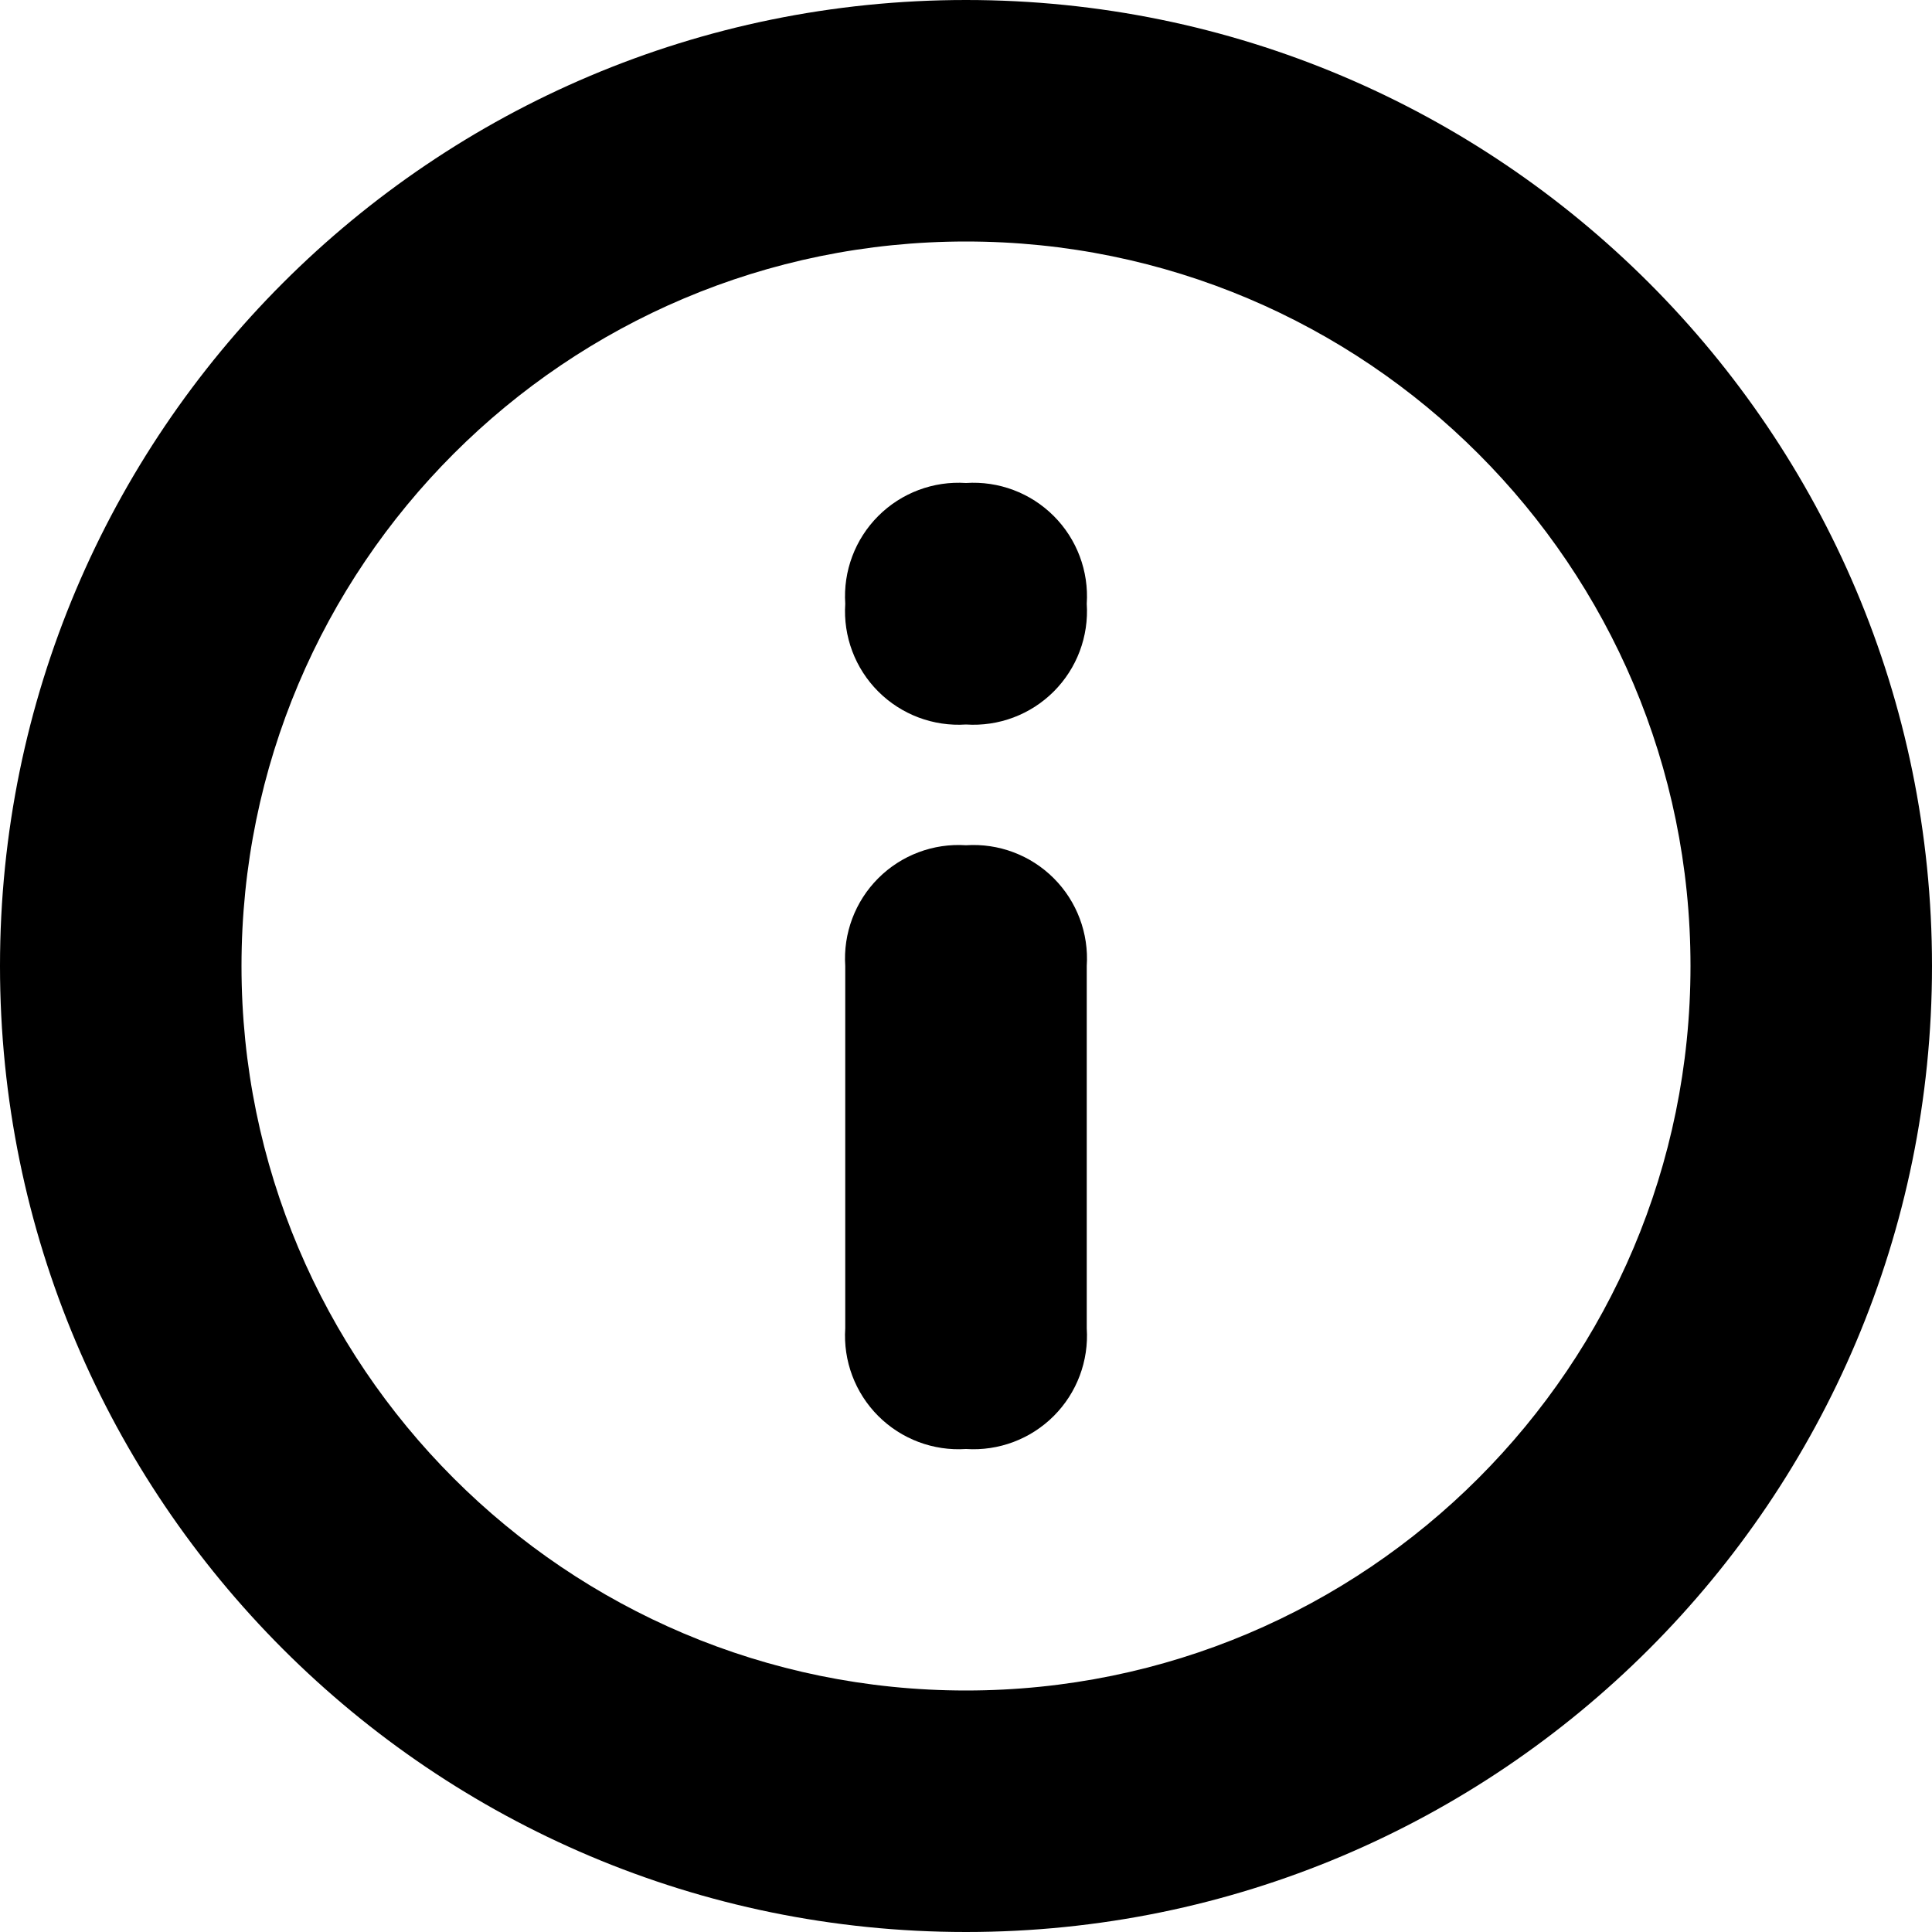
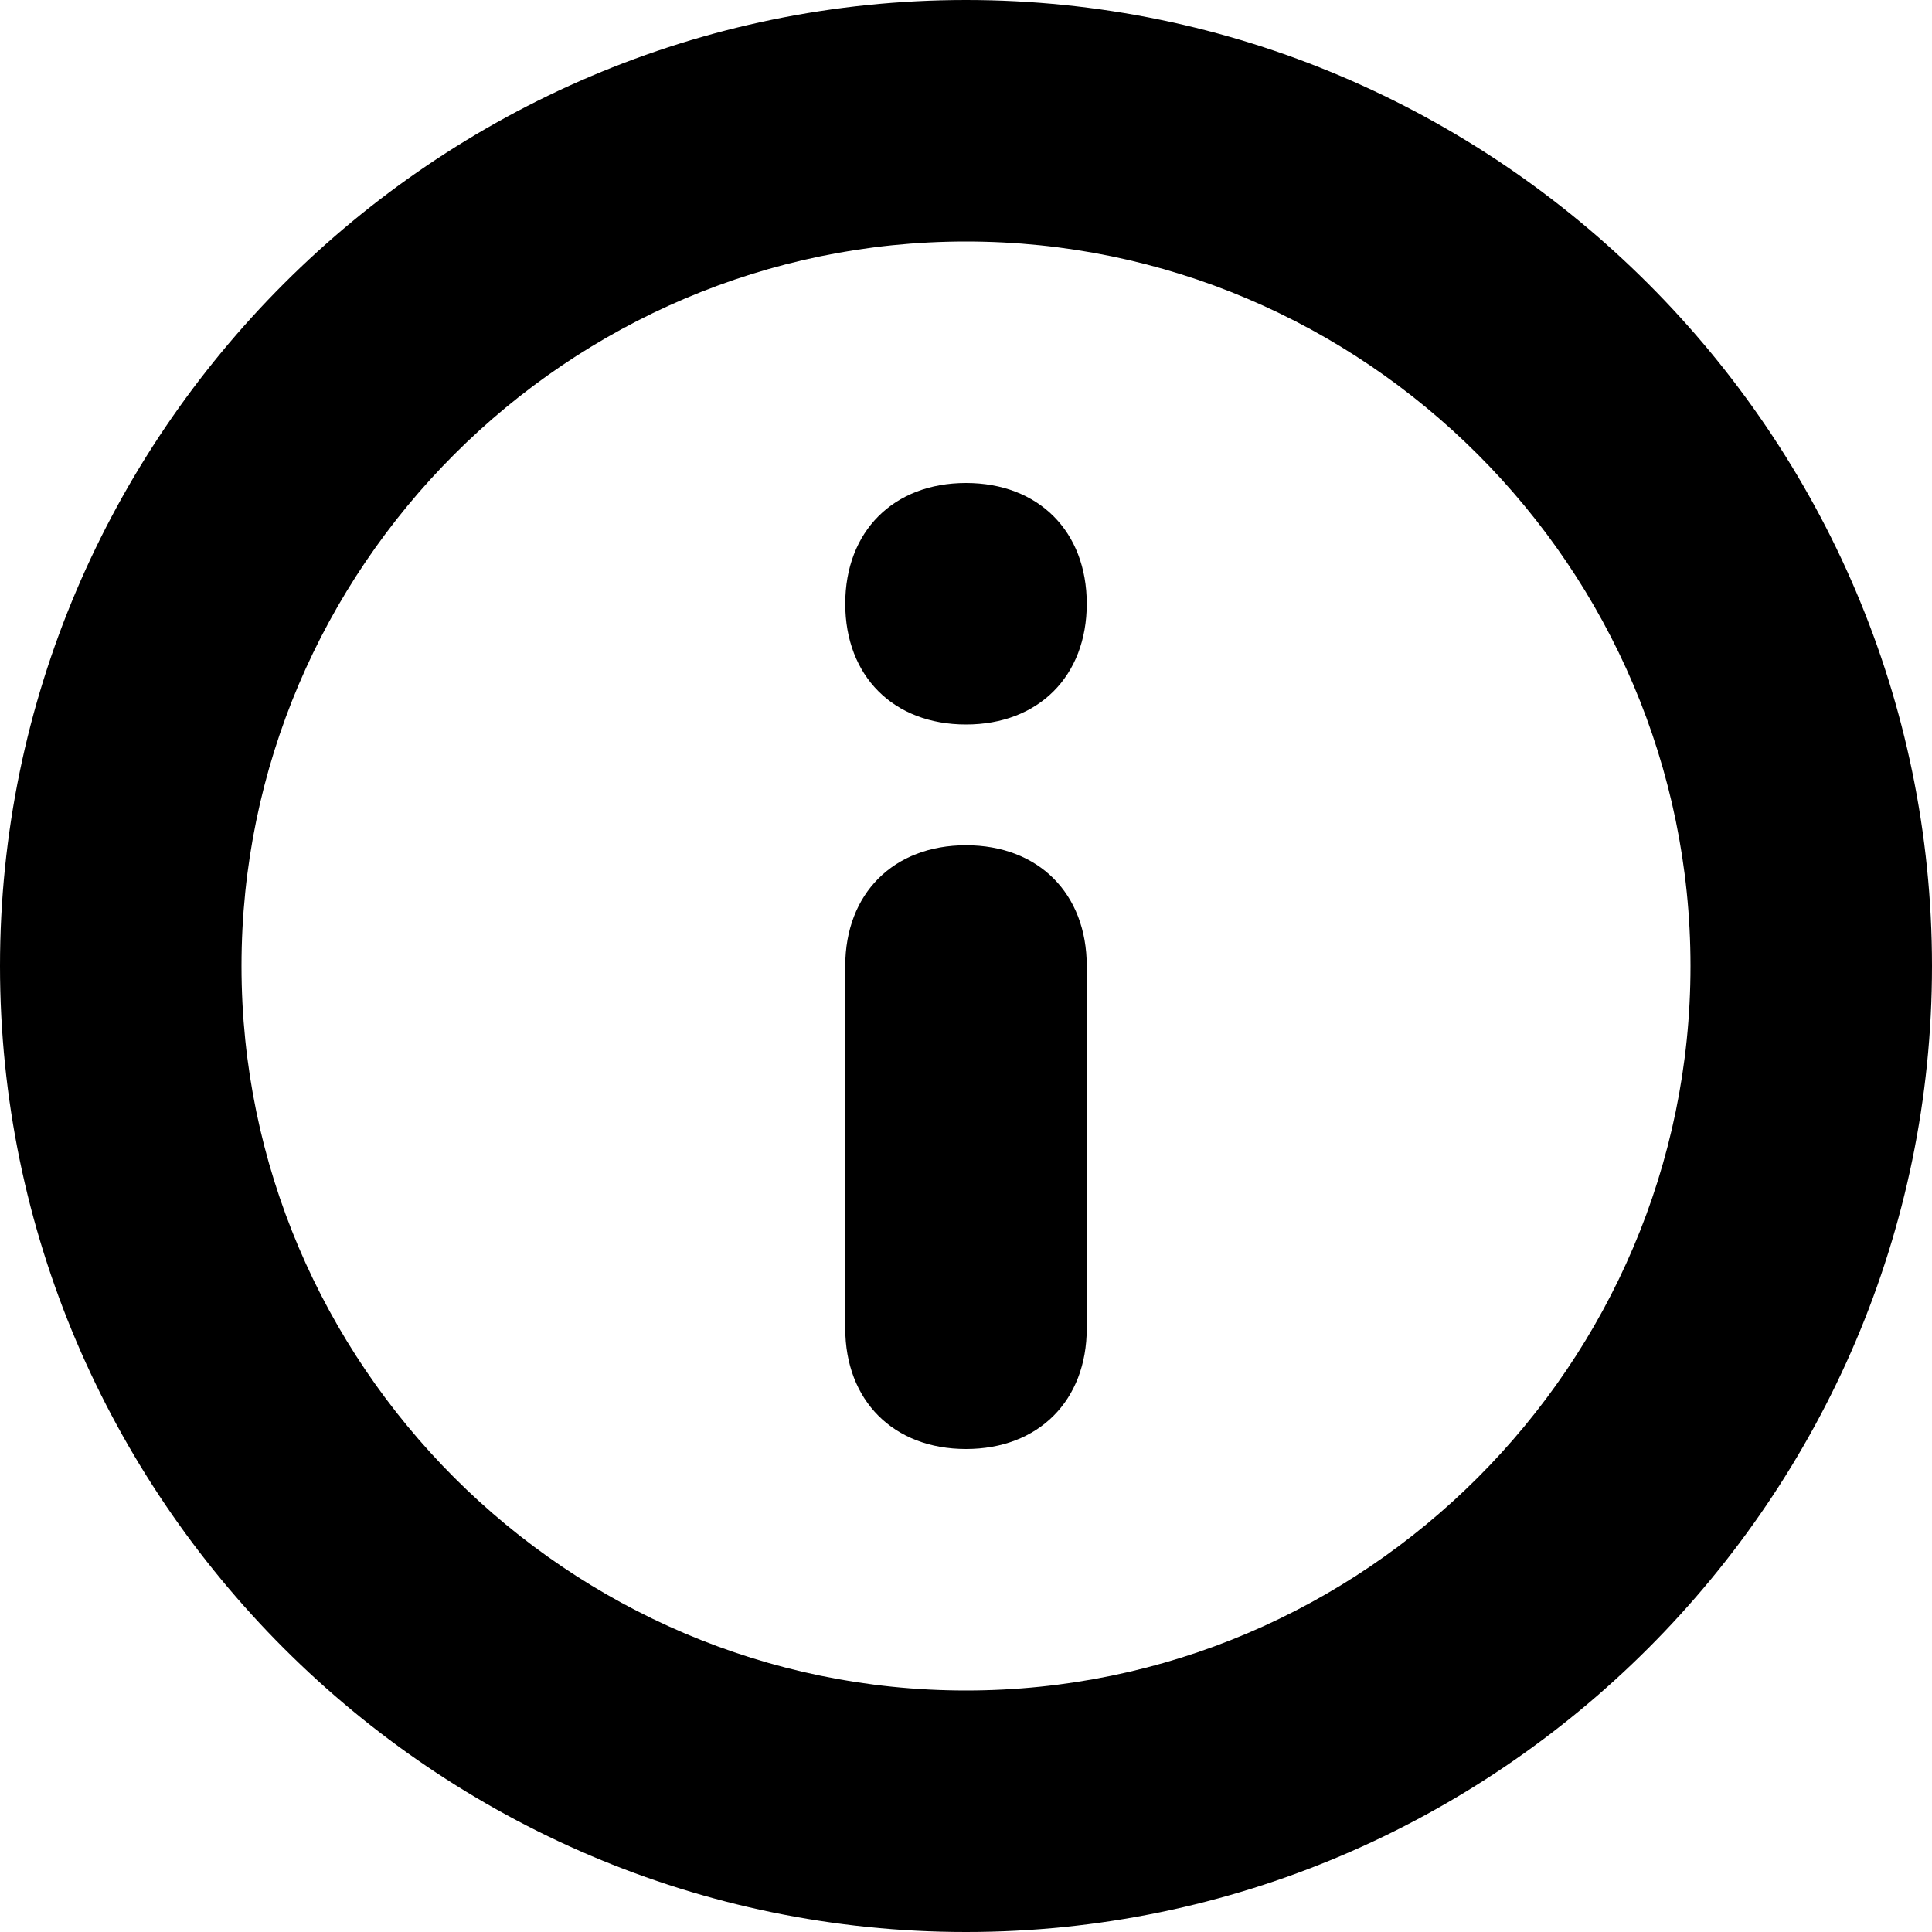
<svg xmlns="http://www.w3.org/2000/svg" id="info" viewBox="0 0 16 16">
-   <path d="M8,16a8,8,0,1,1,8-8A8,8,0,0,1,8,16ZM8,2a6,6,0,1,0,6,6A6,6,0,0,0,8,2ZM8,12a0.94,0.94,0,0,1-1-1V8A0.94,0.94,0,0,1,8,7,0.94,0.94,0,0,1,9,8v3A0.94,0.94,0,0,1,8,12ZM8,6A0.94,0.94,0,0,1,7,5,0.94,0.94,0,0,1,8,4,0.94,0.94,0,0,1,9,5,0.94,0.94,0,0,1,8,6Z" />
+   <path d="M8,16c-4.4,0-8-3.6-8-8s3.6-8,8-8s8,3.6,8,8S12.4,16,8,16z M8,2C4.7,2,2,4.7,2,8s2.7,6,6,6s6-2.7,6-6S11.3,2,8,2z M8,12  c-0.6,0-1-0.4-1-1V8c0-0.6,0.4-1,1-1s1,0.4,1,1v3C9,11.6,8.6,12,8,12z M8,6C7.4,6,7,5.6,7,5s0.4-1,1-1s1,0.4,1,1S8.6,6,8,6z" />
</svg>
